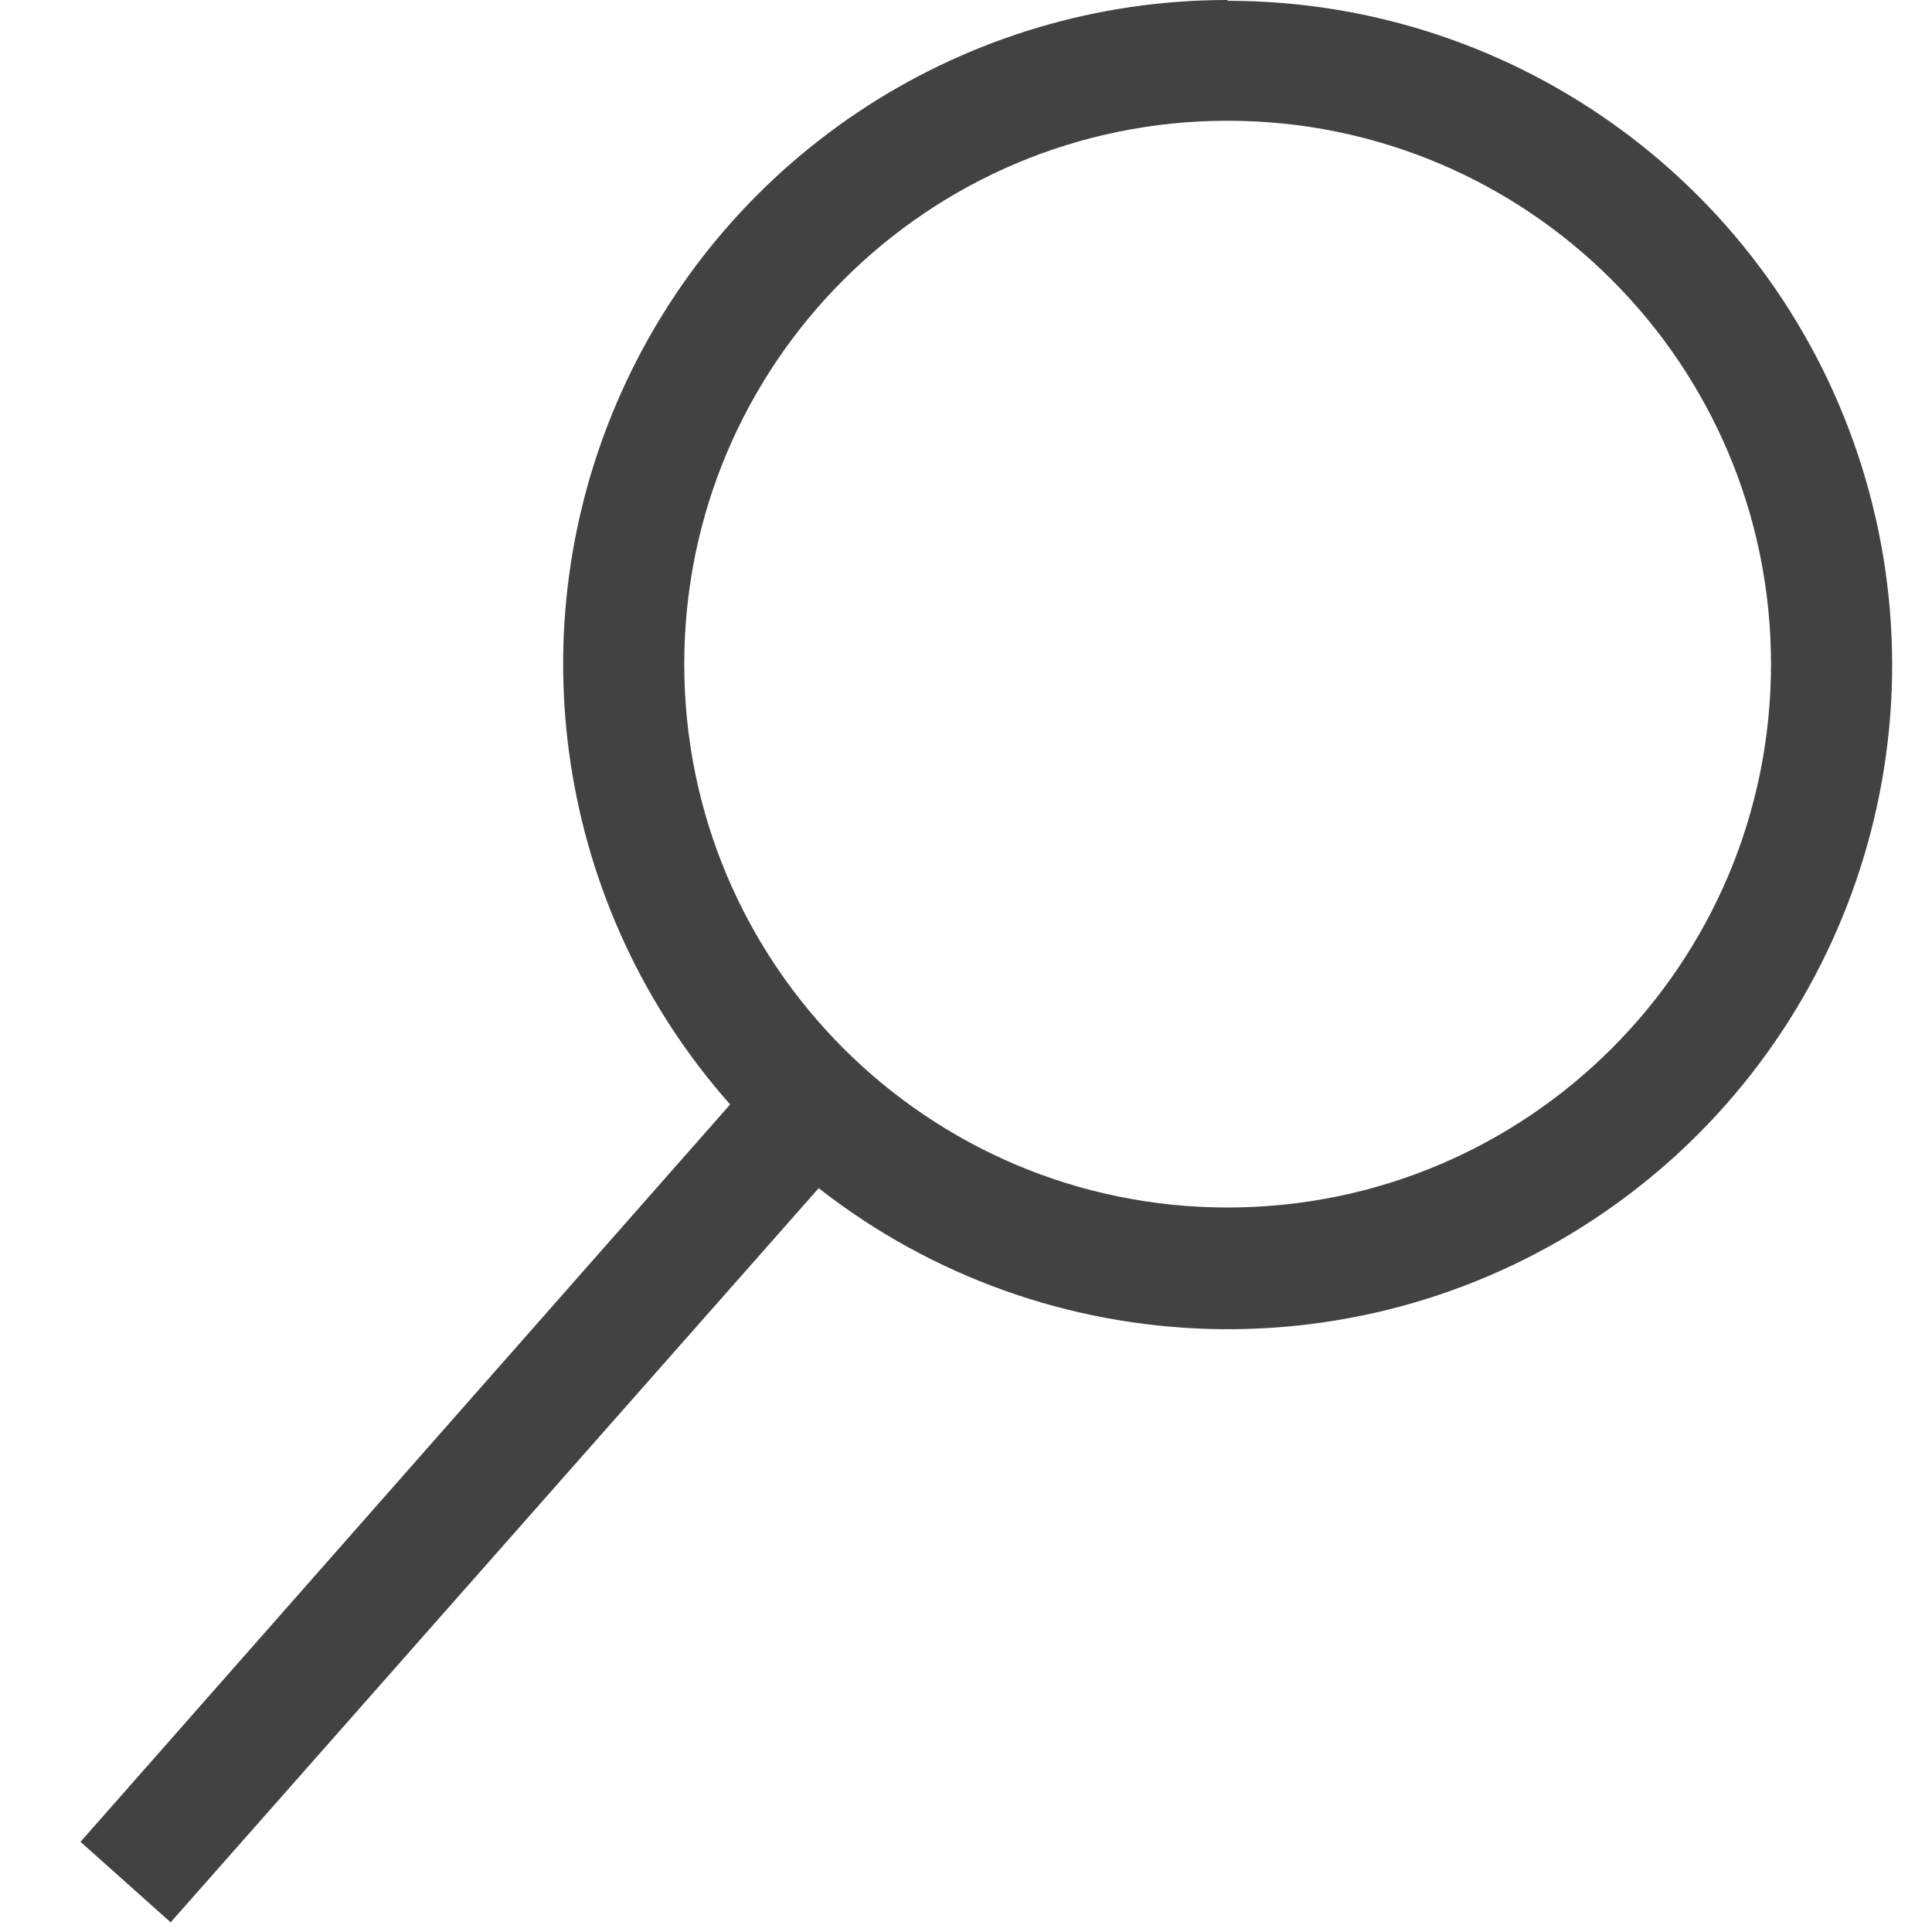
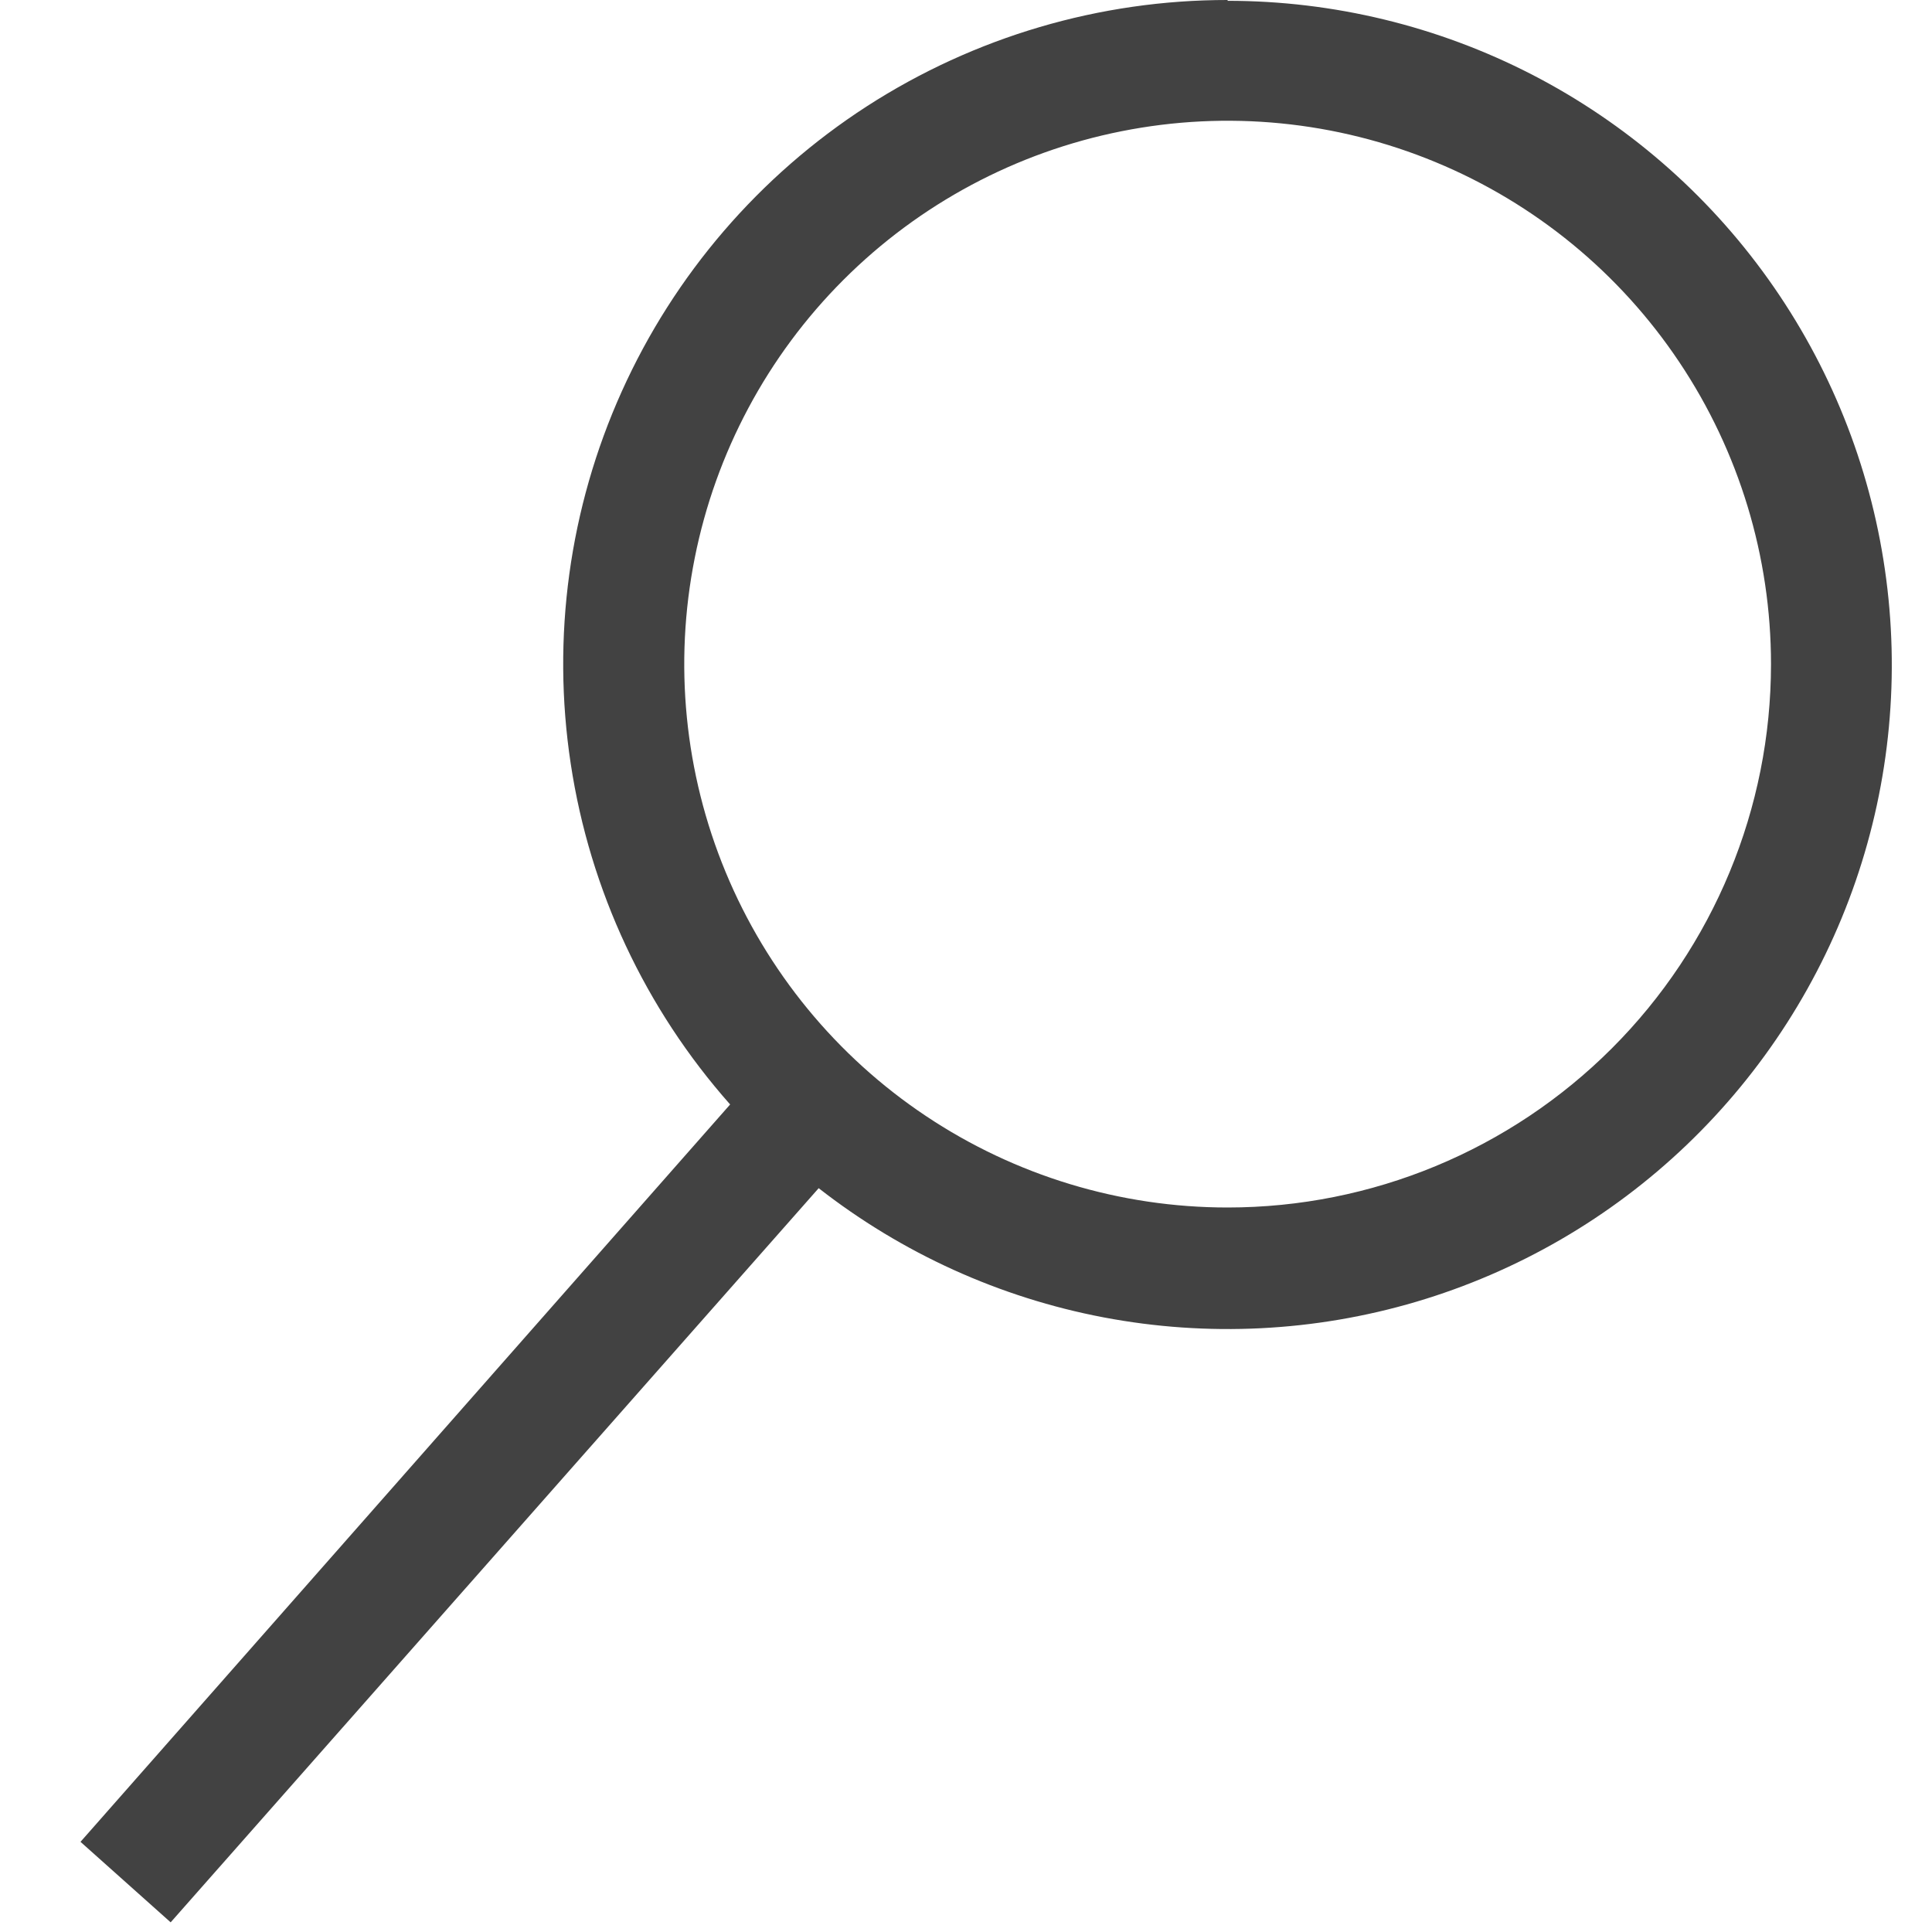
- <svg xmlns="http://www.w3.org/2000/svg" width="24" height="24" viewBox="0 0 24 24" fill="#424242">
-   <path d="M15.25 0a8.25 8.25 0 0 0-6.18 13.72L1 22.88l1.12 1 8.05-9.12A8.251 8.251 0 1 0 15.25.01V0zm0 15a6.75 6.75 0 1 1 0-13.5 6.75 6.75 0 0 1 0 13.5z" />
+ <svg xmlns="http://www.w3.org/2000/svg" width="24" height="24" viewBox="0 0 24 24" fill="none">
+   <path d="M15.25 1.02546e-06C13.661 -0.001 12.105 0.458 10.769 1.32C9.434 2.183 8.377 3.412 7.724 4.862C7.071 6.311 6.851 7.918 7.09 9.489C7.328 11.061 8.016 12.53 9.07 13.72L1 22.88L2.12 23.88L10.17 14.76C11.206 15.569 12.419 16.12 13.71 16.365C15.001 16.61 16.332 16.544 17.593 16.171C18.853 15.798 20.006 15.129 20.955 14.22C21.904 13.311 22.623 12.189 23.051 10.947C23.479 9.704 23.604 8.377 23.415 7.076C23.227 5.776 22.73 4.539 21.967 3.469C21.204 2.399 20.196 1.527 19.028 0.925C17.86 0.324 16.564 0.01 15.25 0.01V1.02546e-06ZM15.25 15C13.915 15 12.61 14.604 11.5 13.862C10.39 13.121 9.525 12.066 9.014 10.833C8.503 9.6 8.369 8.242 8.63 6.933C8.89 5.624 9.533 4.421 10.477 3.477C11.421 2.533 12.624 1.89 13.933 1.63C15.242 1.369 16.6 1.503 17.833 2.014C19.067 2.525 20.121 3.39 20.862 4.5C21.604 5.61 22 6.915 22 8.25C22 10.04 21.289 11.757 20.023 13.023C18.757 14.289 17.04 15 15.25 15Z" fill="#424242" />
</svg>
